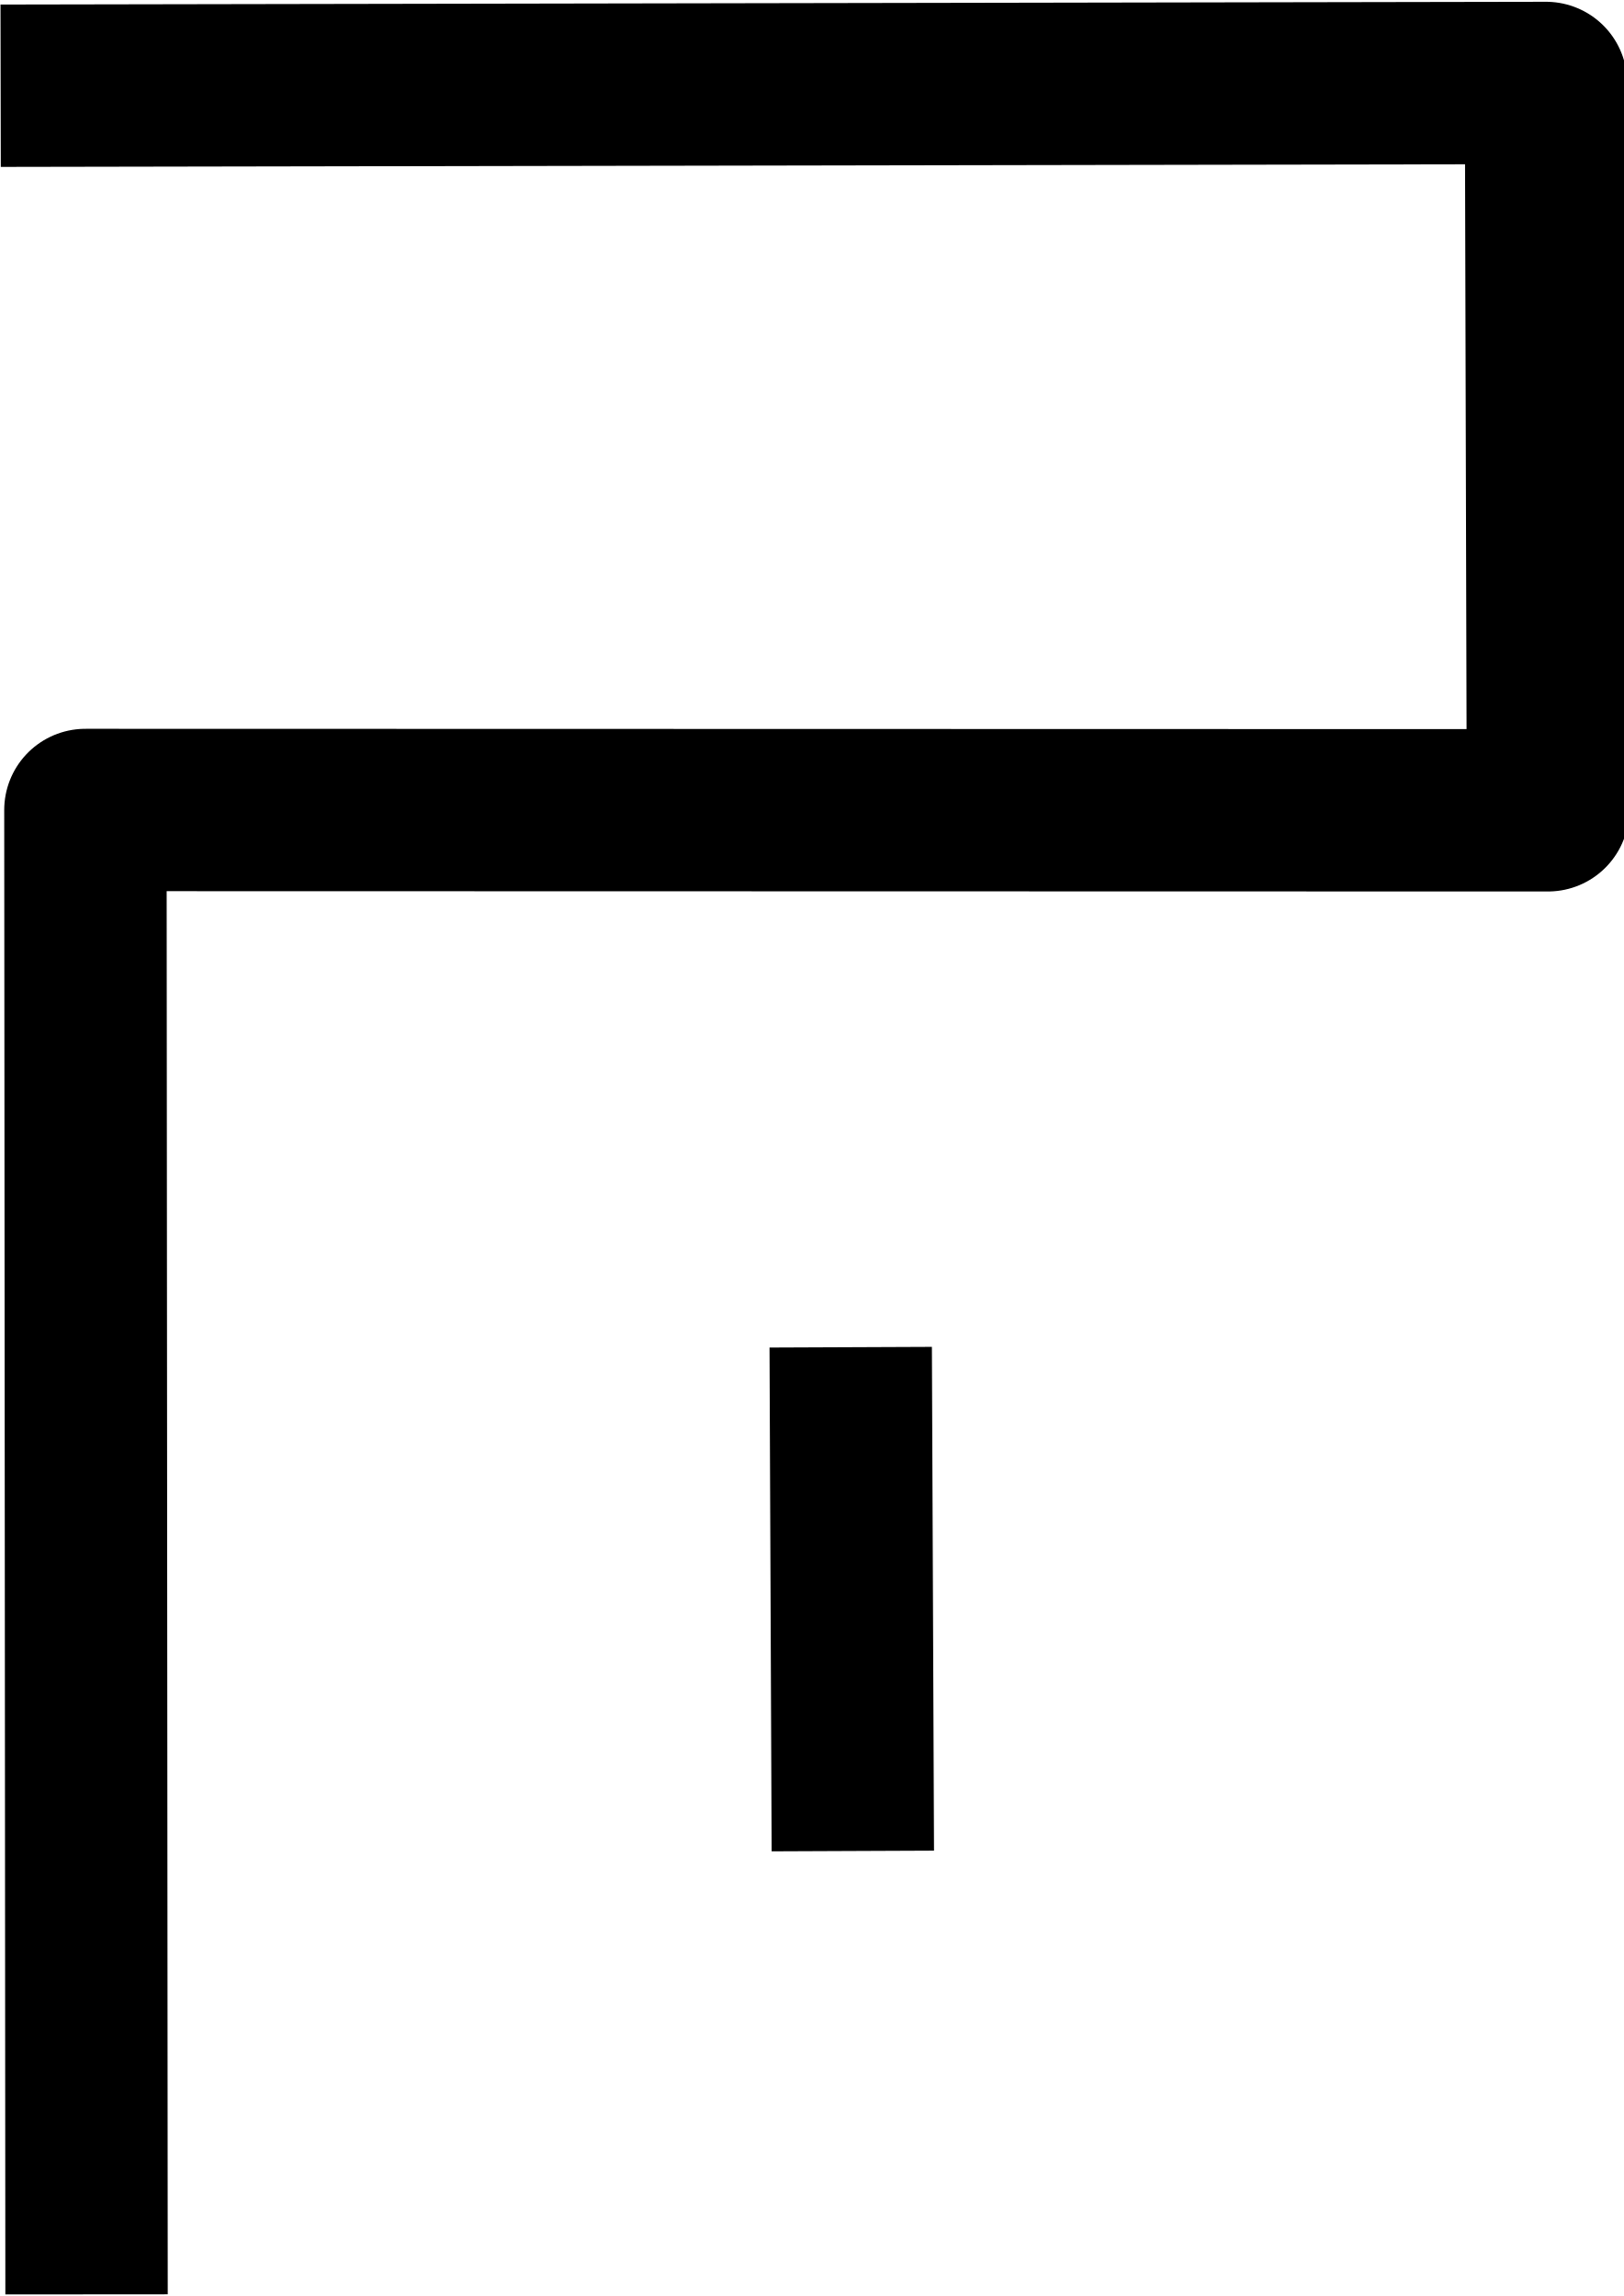
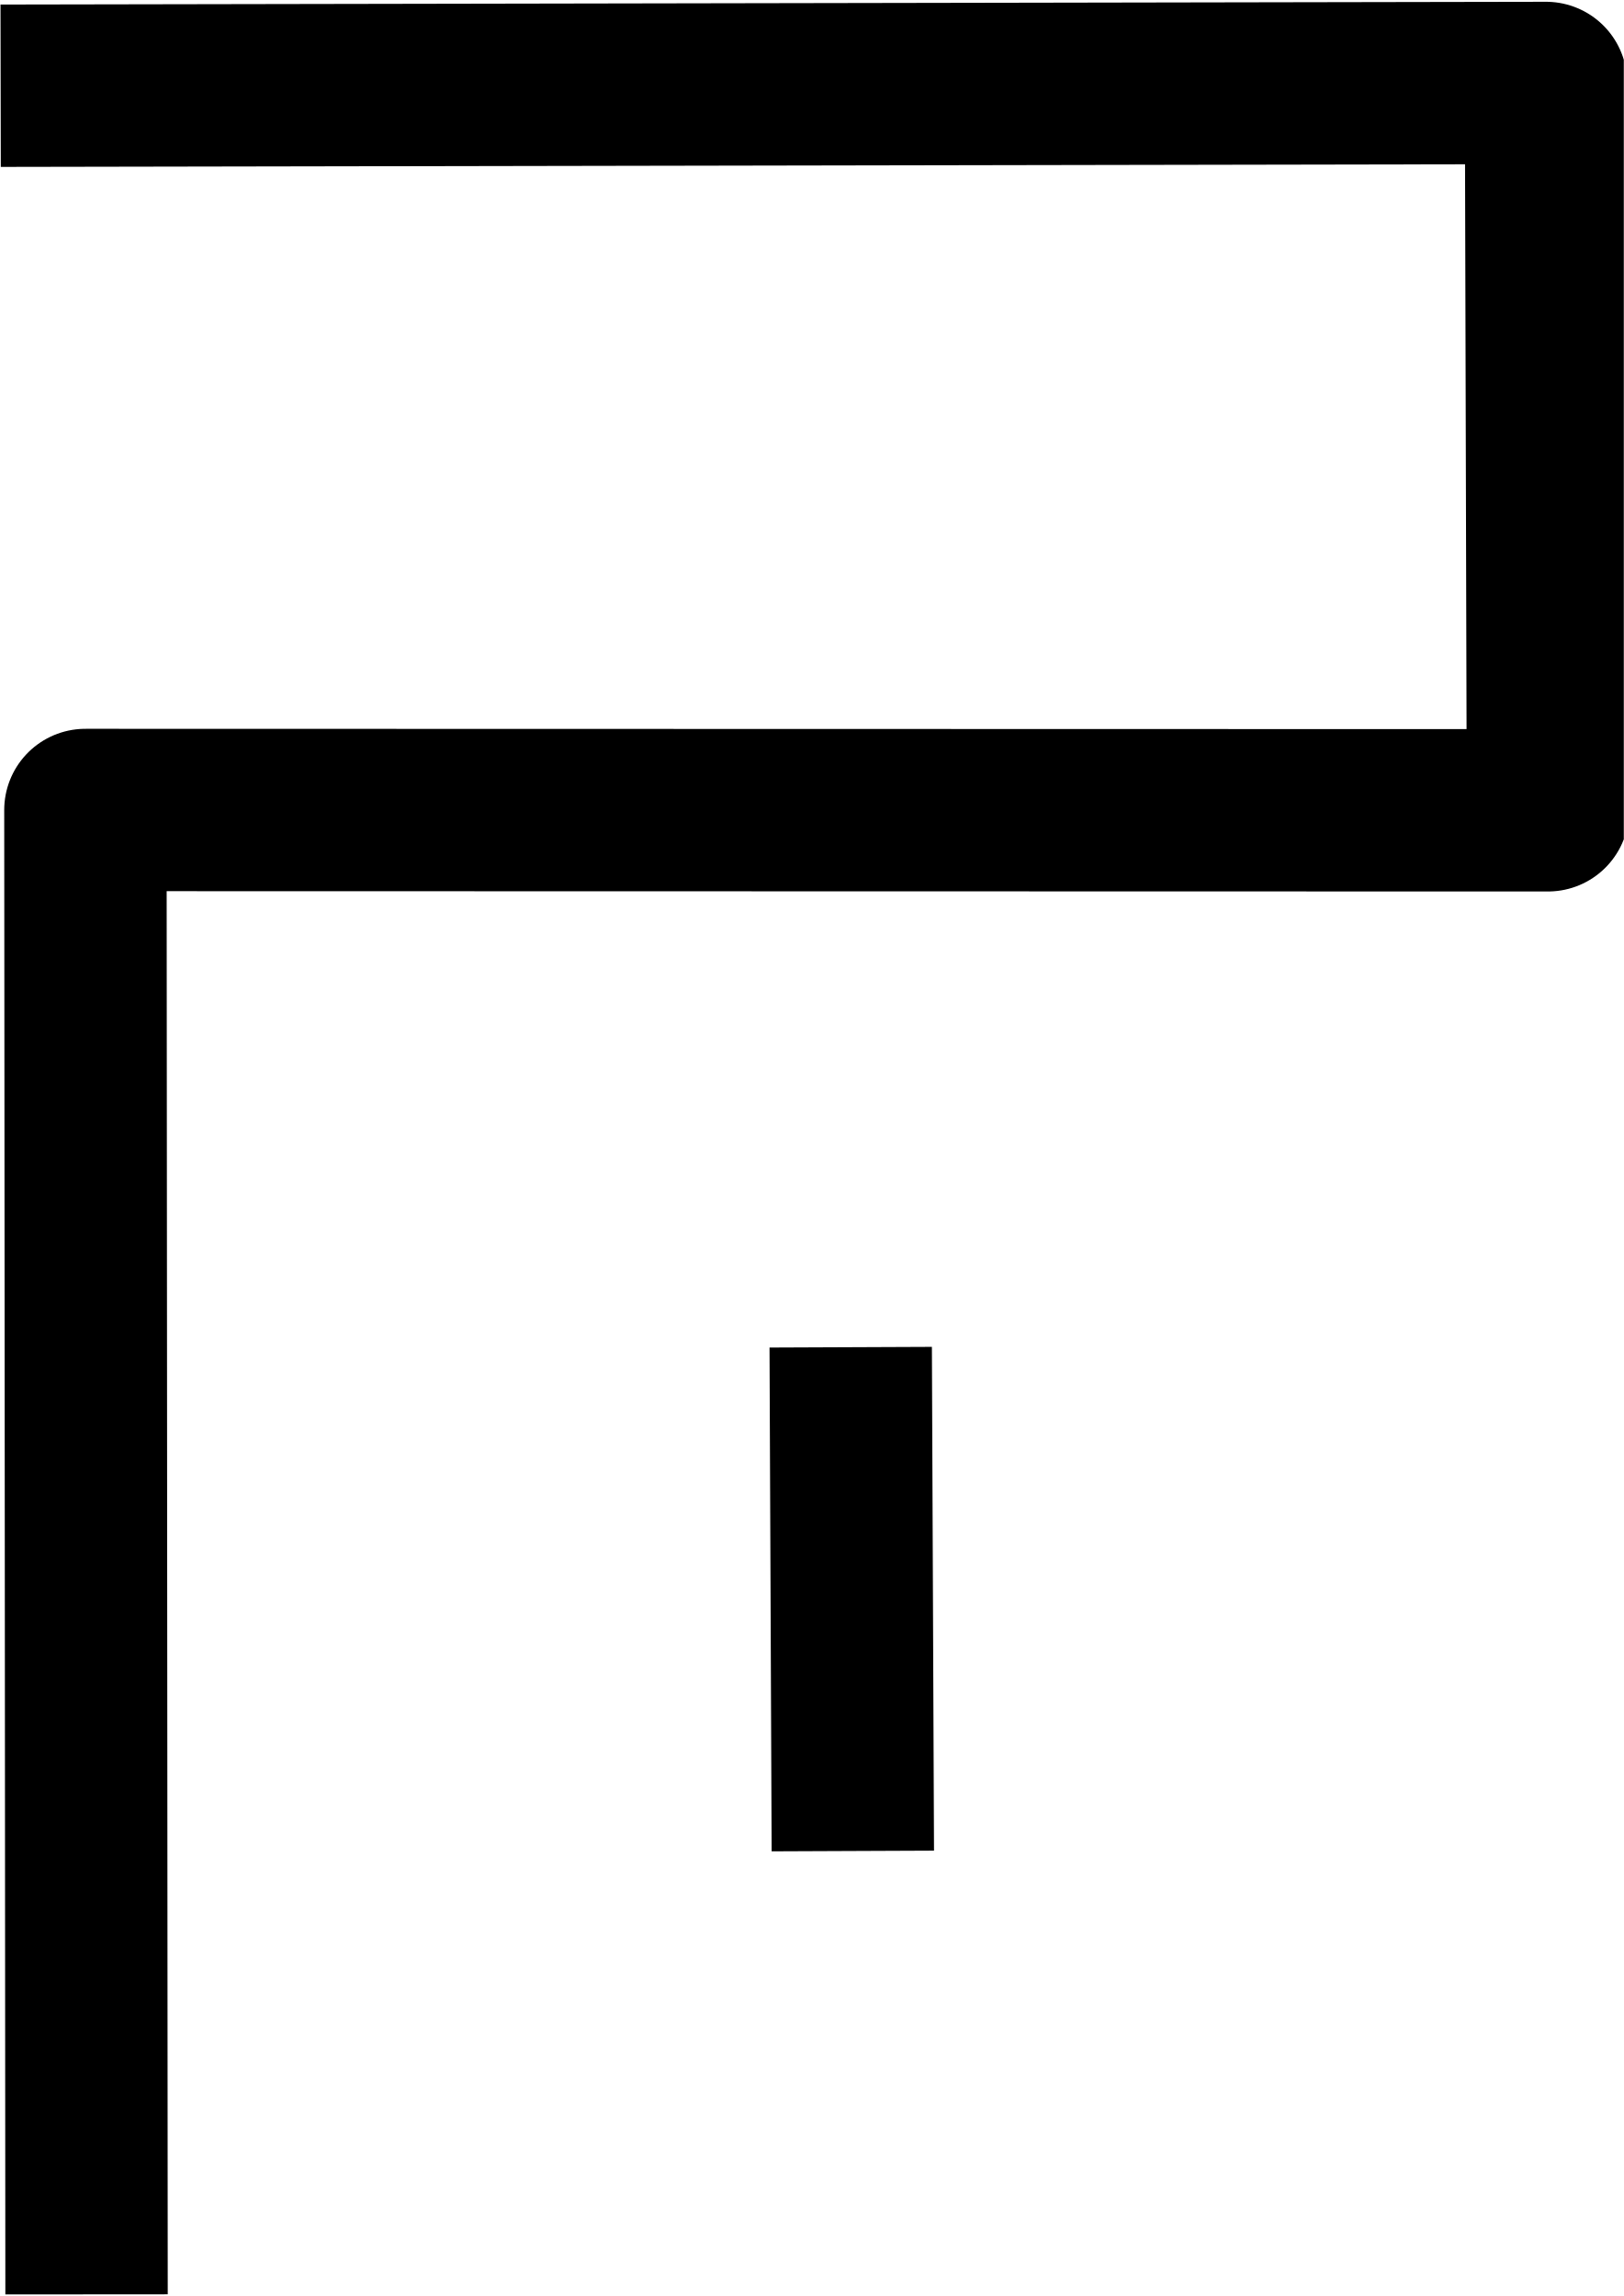
<svg xmlns="http://www.w3.org/2000/svg" width="10mm" height="14.142mm" viewBox="0 0 10 14.142" version="1.1" id="svg5">
-   <defs id="defs2" />
-   <g id="layer1">
+   <symbol id="sigil" height="14.142" width="10" viewBox="0 0 10 14.142">
    <path style="fill:none;stroke:#000000;stroke-width:1;stroke-linecap:butt;stroke-linejoin:round;stroke-miterlimit:4;stroke-dasharray:none;stroke-opacity:1" d="m 0.004,0.528 9.517,-0.017 0.012,4.48 -9.007,-0.002 0.007,9.143" id="path11306" />
    <path style="fill:none;stroke:#000000;stroke-width:1;stroke-linecap:butt;stroke-linejoin:round;stroke-miterlimit:4;stroke-dasharray:none;stroke-opacity:1" d="m 5.239,8.298 0.013,3.103" id="path1330" />
-   </g>
+   </symbol>
+   <use href="#sigil" />
</svg>
